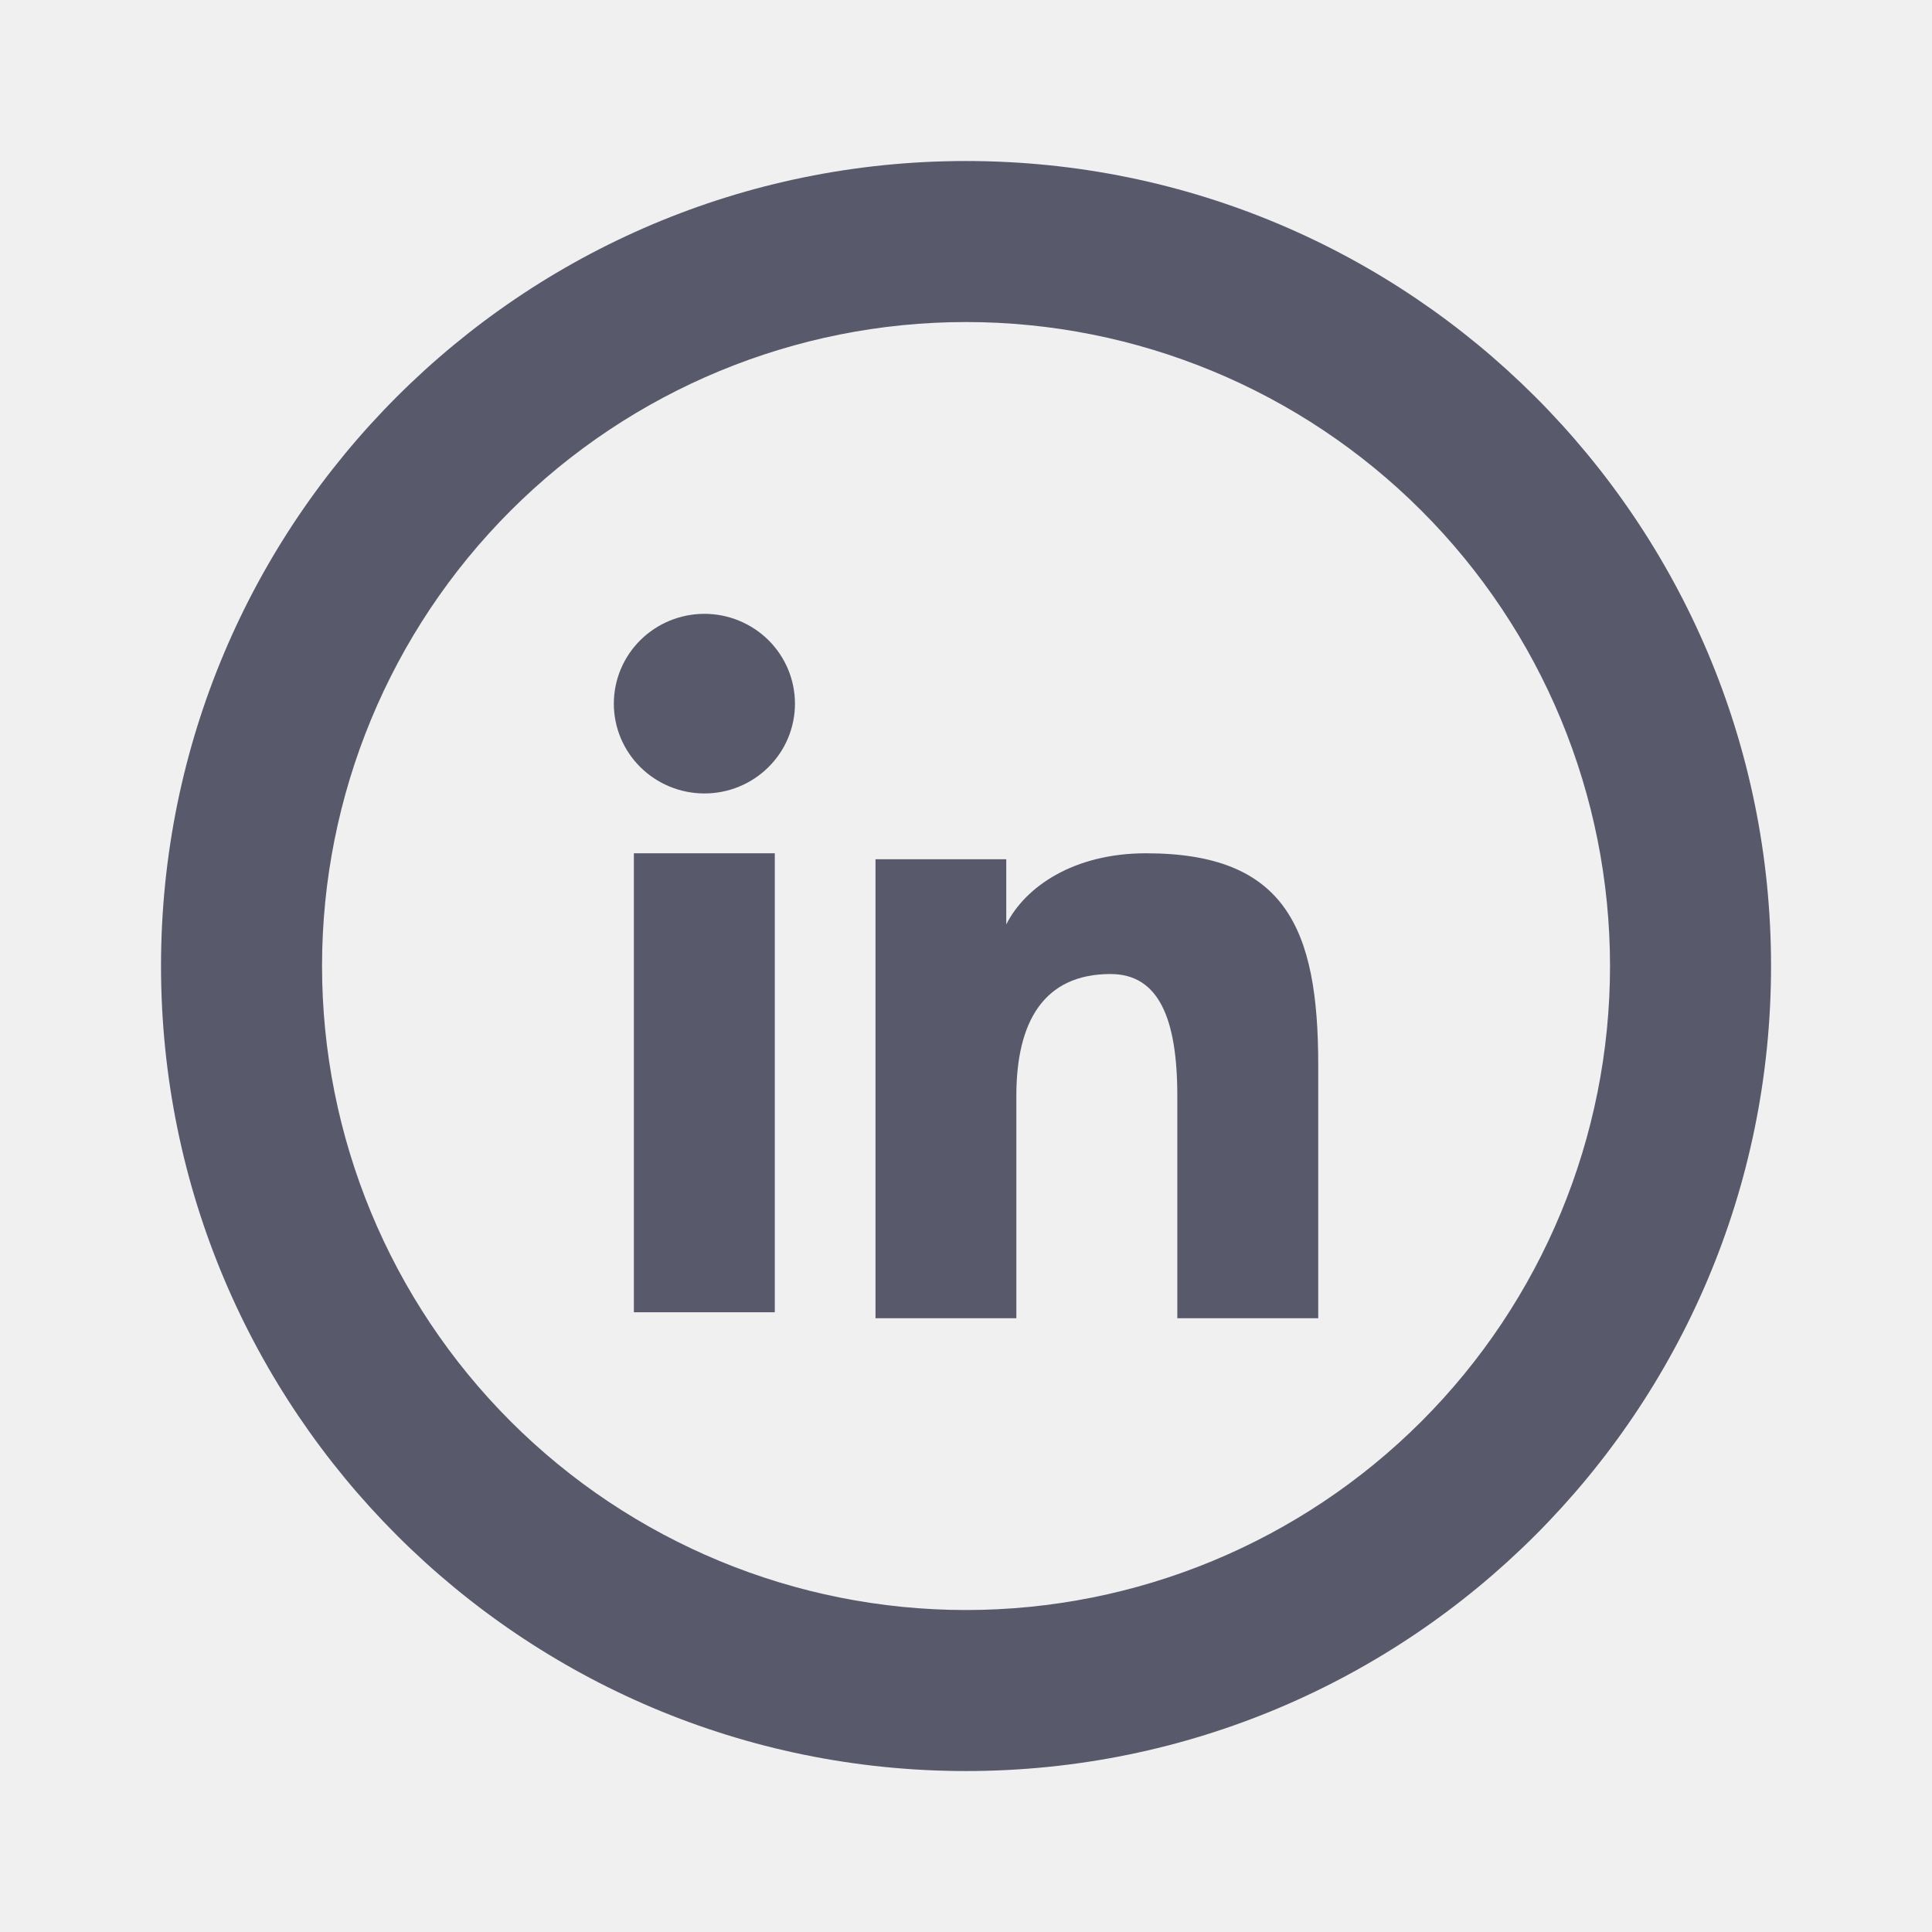
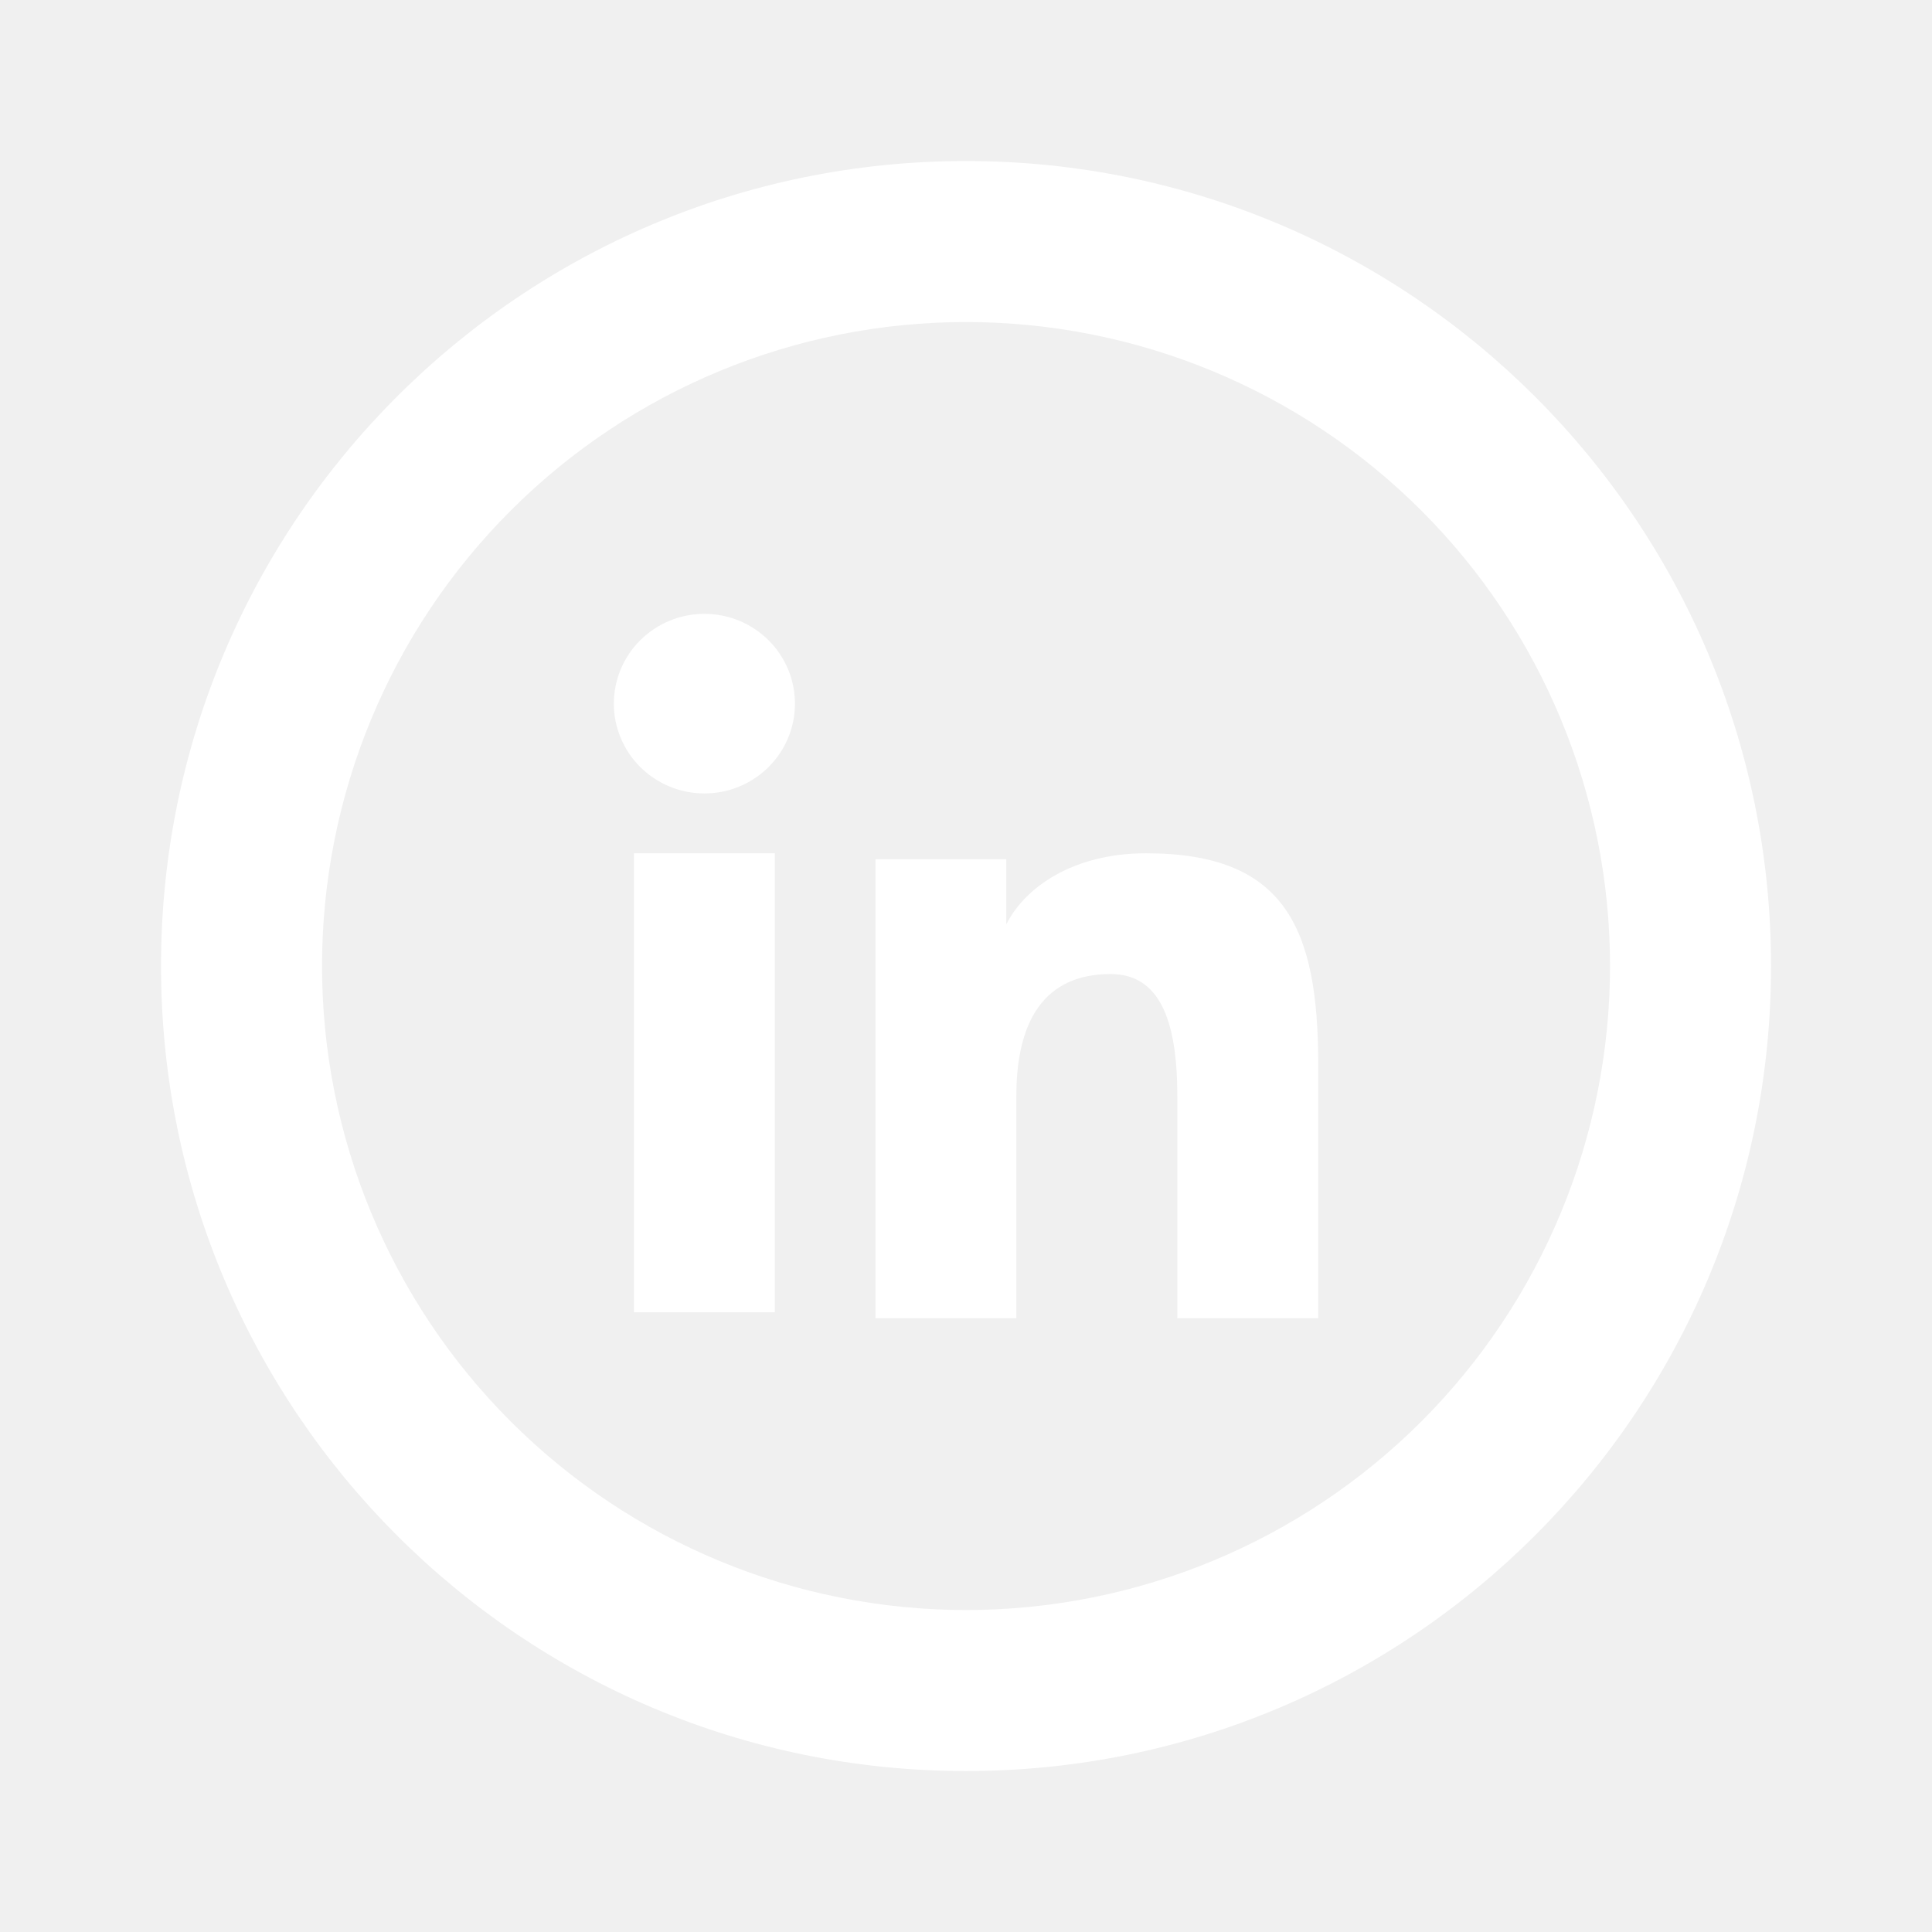
- <svg xmlns="http://www.w3.org/2000/svg" width="32" height="32" viewBox="0 0 32 32" fill="none">
-   <path d="M16 26.667C18.829 26.667 21.542 25.543 23.543 23.543C25.543 21.542 26.667 18.829 26.667 16C26.667 13.171 25.543 10.458 23.543 8.458C21.542 6.457 18.829 5.334 16 5.334C13.171 5.334 10.458 6.457 8.458 8.458C6.457 10.458 5.334 13.171 5.334 16C5.334 18.829 6.457 21.542 8.458 23.543C10.458 25.543 13.171 26.667 16 26.667ZM16 29.334C8.636 29.334 2.667 23.364 2.667 16C2.667 8.636 8.636 2.667 16 2.667C23.364 2.667 29.334 8.636 29.334 16C29.334 23.364 23.364 29.334 16 29.334Z" fill="#59596C" />
-   <path fill-rule="evenodd" clip-rule="evenodd" d="M14.501 14.232H16.667V15.311C16.979 14.691 17.779 14.133 18.982 14.133C21.287 14.133 21.834 15.369 21.834 17.635V21.834H19.5V18.152C19.5 16.861 19.188 16.133 18.394 16.133C17.292 16.133 16.834 16.917 16.834 18.151V21.834H14.501V14.232ZM10.499 21.735H12.833V14.133H10.499V21.735ZM13.167 11.655C13.167 11.85 13.128 12.044 13.053 12.224C12.978 12.405 12.867 12.568 12.728 12.706C12.446 12.986 12.064 13.143 11.666 13.142C11.269 13.142 10.888 12.985 10.606 12.706C10.467 12.568 10.357 12.405 10.281 12.224C10.206 12.044 10.167 11.85 10.167 11.655C10.167 11.26 10.325 10.882 10.606 10.603C10.889 10.323 11.27 10.167 11.667 10.167C12.065 10.167 12.446 10.324 12.728 10.603C13.009 10.882 13.167 11.26 13.167 11.655Z" fill="#59596C" />
+ <svg xmlns="http://www.w3.org/2000/svg" width="100%" height="100%" viewBox="0 0 32 32" version="1.1" xml:space="preserve" style="fill-rule:evenodd;clip-rule:evenodd;stroke-linejoin:round;stroke-miterlimit:2;">
+   <path d="M16,26.667C18.829,26.667 21.542,25.543 23.543,23.543C25.543,21.542 26.667,18.829 26.667,16C26.667,13.171 25.543,10.458 23.543,8.458C21.542,6.457 18.829,5.334 16,5.334C13.171,5.334 10.458,6.457 8.458,8.458C6.457,10.458 5.334,13.171 5.334,16C5.334,18.829 6.457,21.542 8.458,23.543C10.458,25.543 13.171,26.667 16,26.667ZM16,29.334C8.636,29.334 2.667,23.364 2.667,16C2.667,8.636 8.636,2.667 16,2.667C23.364,2.667 29.334,8.636 29.334,16C29.334,23.364 23.364,29.334 16,29.334Z" style="fill:white;fill-rule:nonzero;" />
+   <path d="M14.501,14.232L16.667,14.232L16.667,15.311C16.979,14.691 17.78,14.133 18.982,14.133C21.287,14.133 21.834,15.369 21.834,17.635L21.834,21.834L19.5,21.834L19.5,18.152C19.5,16.861 19.188,16.133 18.394,16.133C17.292,16.133 16.834,16.917 16.834,18.151L16.834,21.834L14.501,21.834L14.501,14.232ZM10.5,21.735L12.833,21.735L12.833,14.133L10.5,14.133L10.5,21.735ZM13.167,11.655C13.167,11.85 13.128,12.044 13.053,12.224C12.978,12.405 12.867,12.568 12.728,12.706C12.446,12.986 12.064,13.143 11.666,13.142C11.269,13.142 10.888,12.985 10.606,12.706C10.467,12.568 10.357,12.405 10.282,12.224C10.206,12.044 10.167,11.85 10.167,11.655C10.167,11.26 10.325,10.882 10.606,10.603C10.889,10.323 11.27,10.167 11.667,10.167C12.065,10.167 12.446,10.324 12.728,10.603C13.009,10.882 13.167,11.26 13.167,11.655Z" style="fill:white;" />
</svg>
